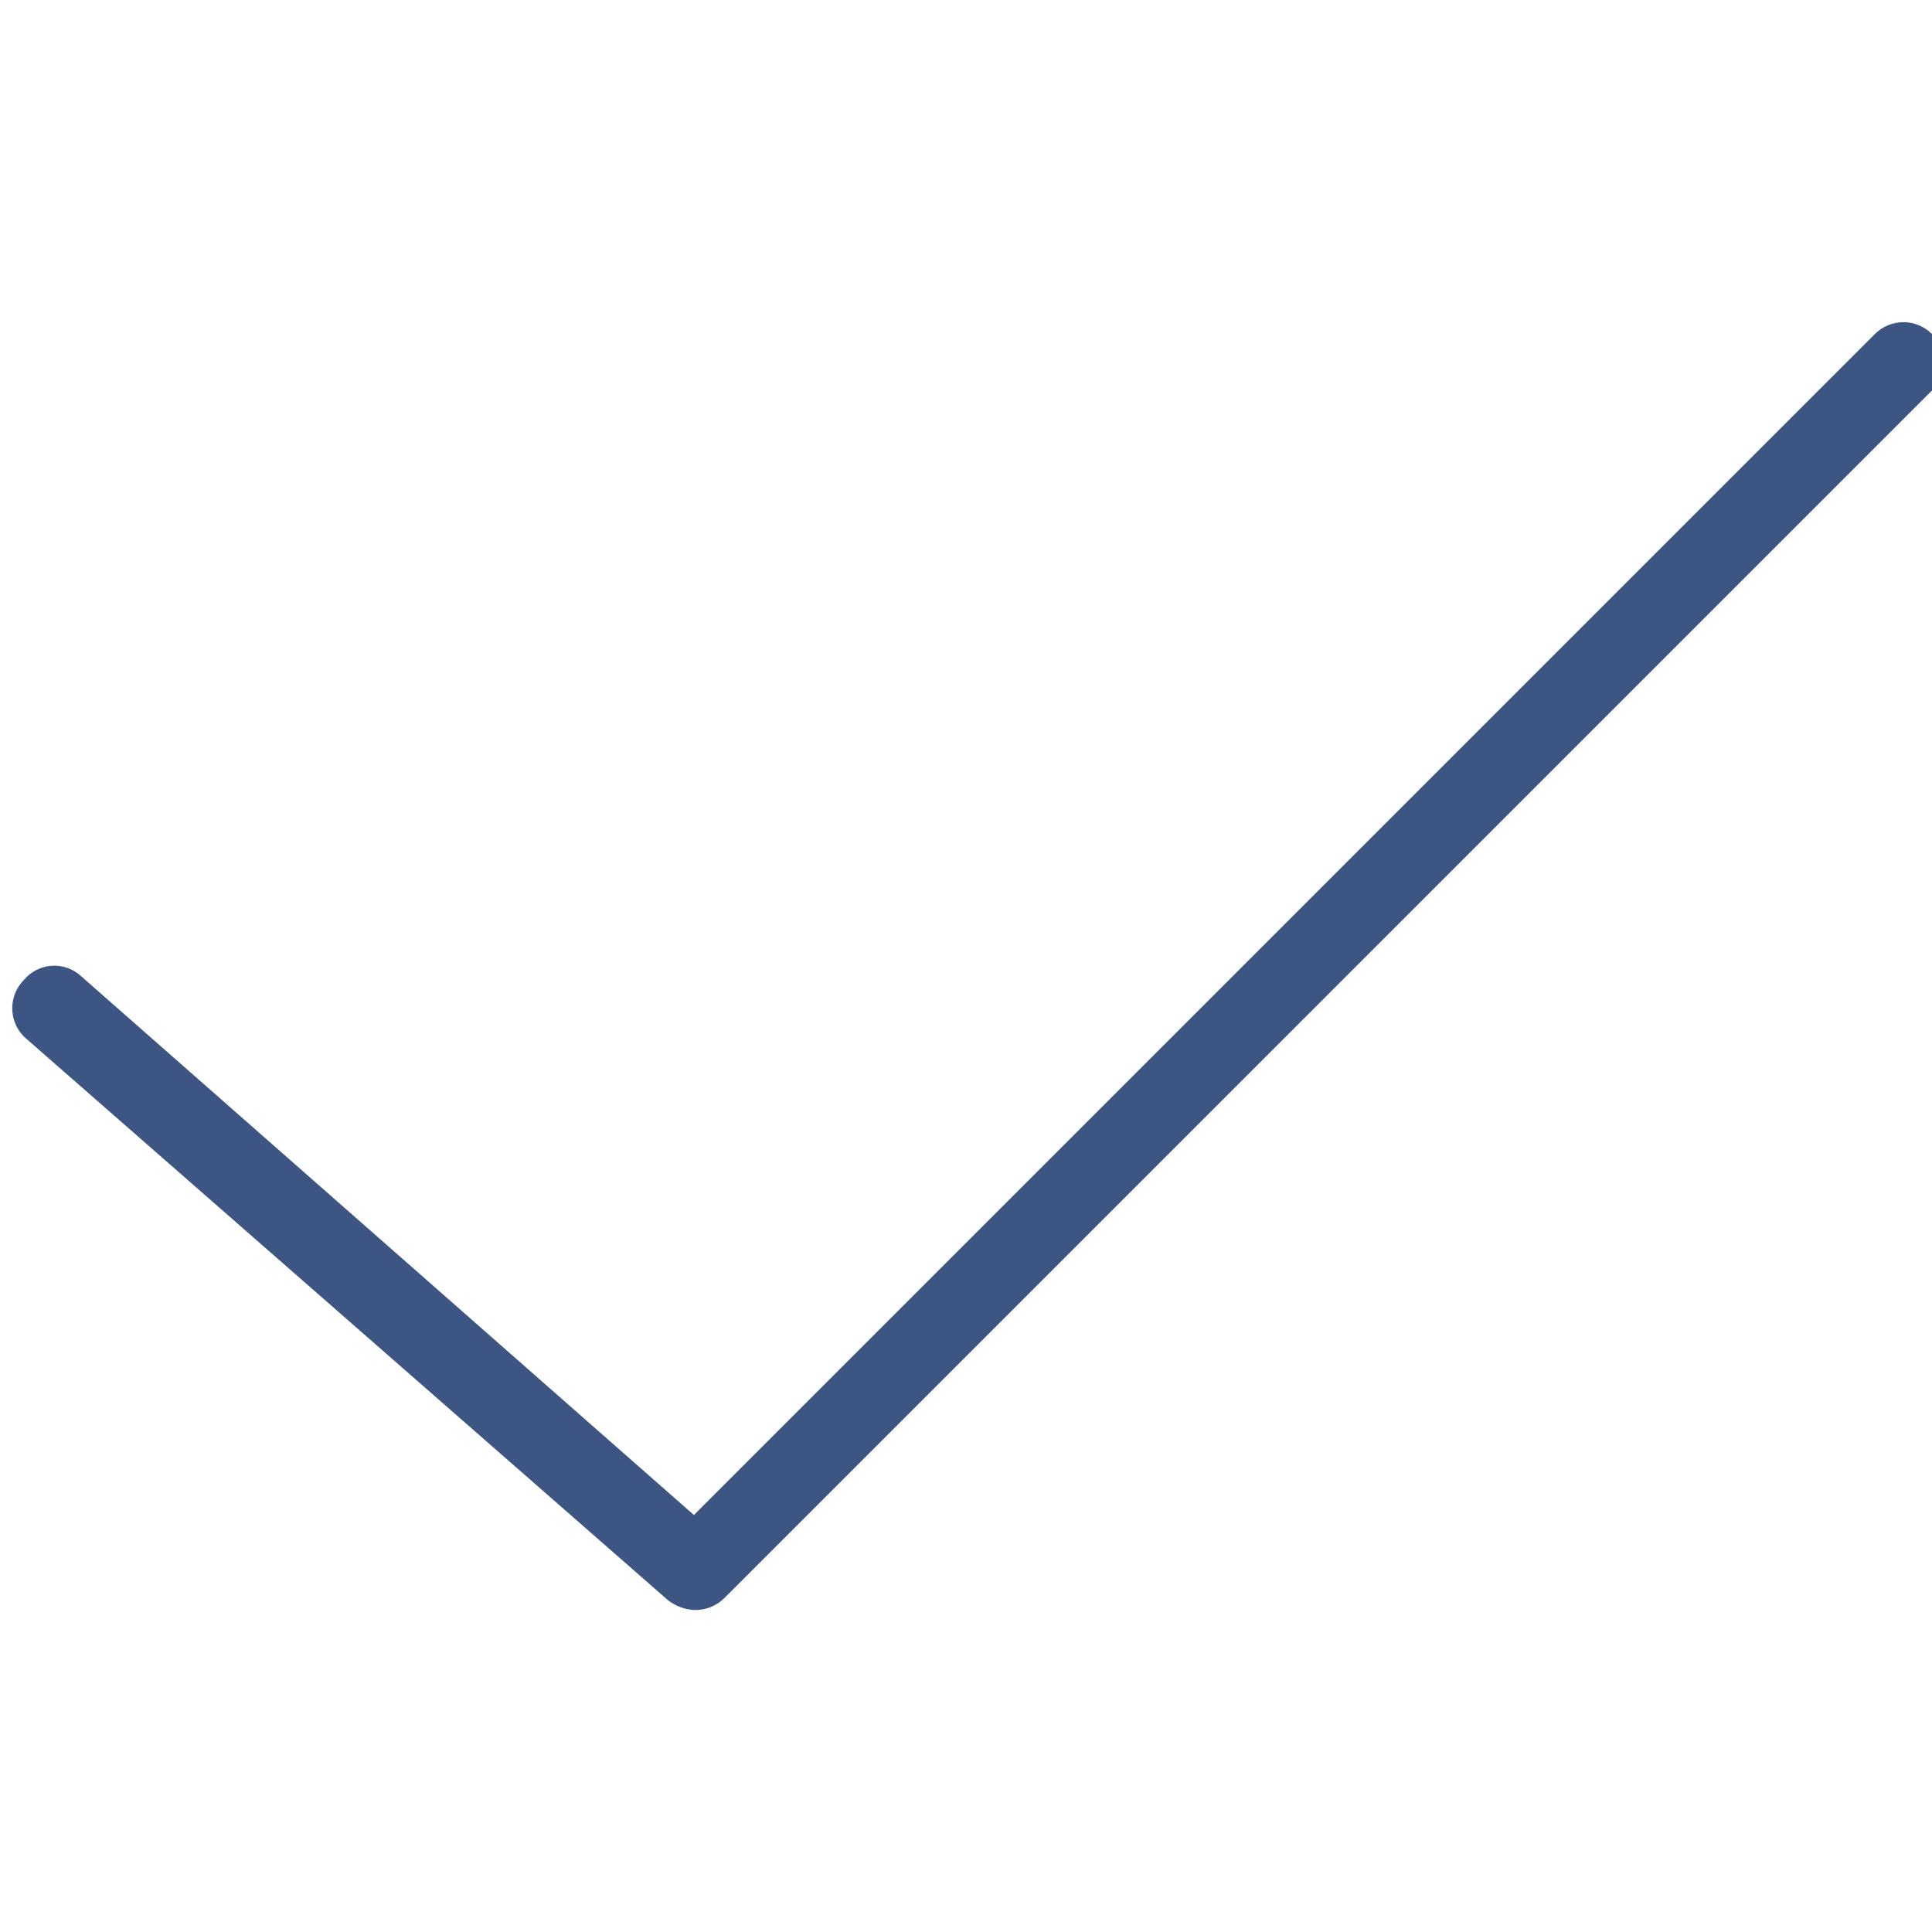
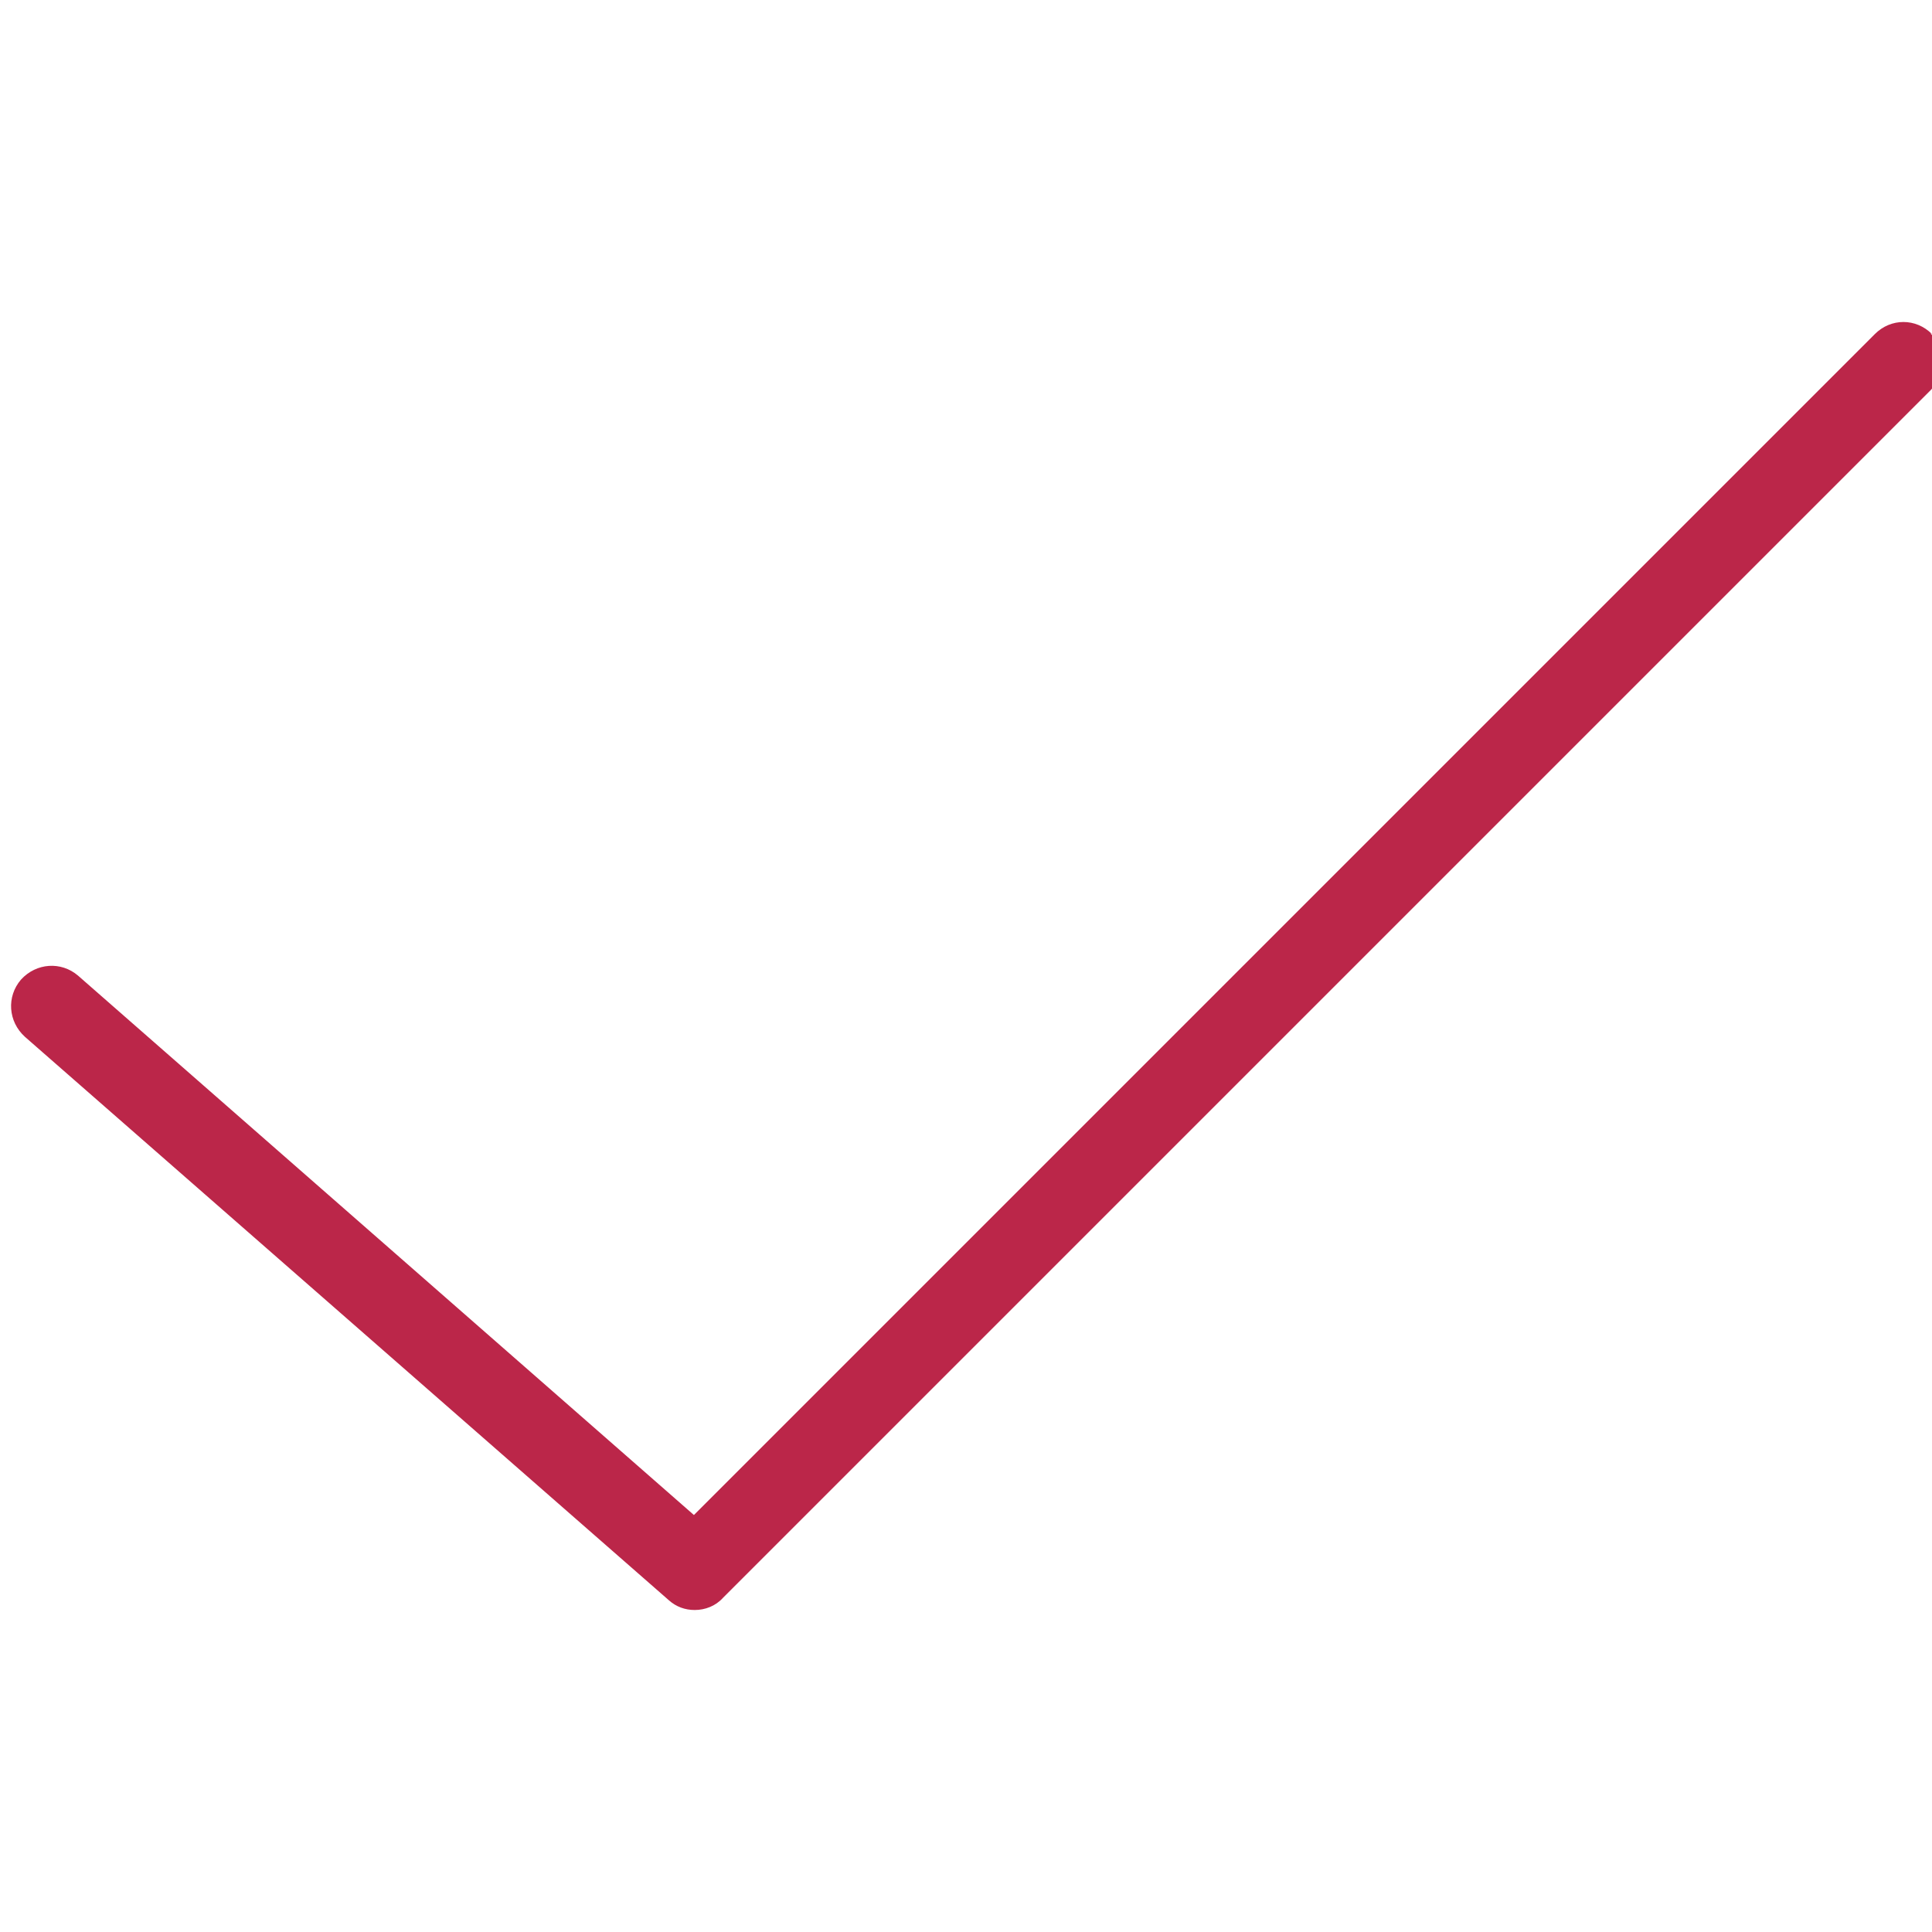
<svg xmlns="http://www.w3.org/2000/svg" id="export" width="24" height="24" viewBox="0 0 24 24">
  <defs>
-     <style>.cls-1{fill:#3c5583;}</style>
+     <style>
+       .cls-1 {
+         fill: #bb2649;
+       }
+     </style>
  </defs>
-   <path class="cls-1" d="M24,4.15a.5.5,0,0,0-.71,0L8.62,18.82,1,12.12a.49.49,0,0,0-.7.05.5.5,0,0,0,0,.71l8,7h0a.58.58,0,0,0,.32.12A.51.51,0,0,0,9,19.85l15-15A.5.5,0,0,0,24,4.15Z" />
+   <path class="cls-1" d="m24,4.15c-.2-.2-.51-.2-.71,0l-14.67,14.67L.97,12.12c-.21-.18-.52-.16-.71.05-.18.21-.16.52.05.71l8,7s0,0,0,0c.09.08.2.12.32.12.13,0,.26-.05.35-.15l15-15c.2-.2.2-.51,0-.71Z" />
</svg>
